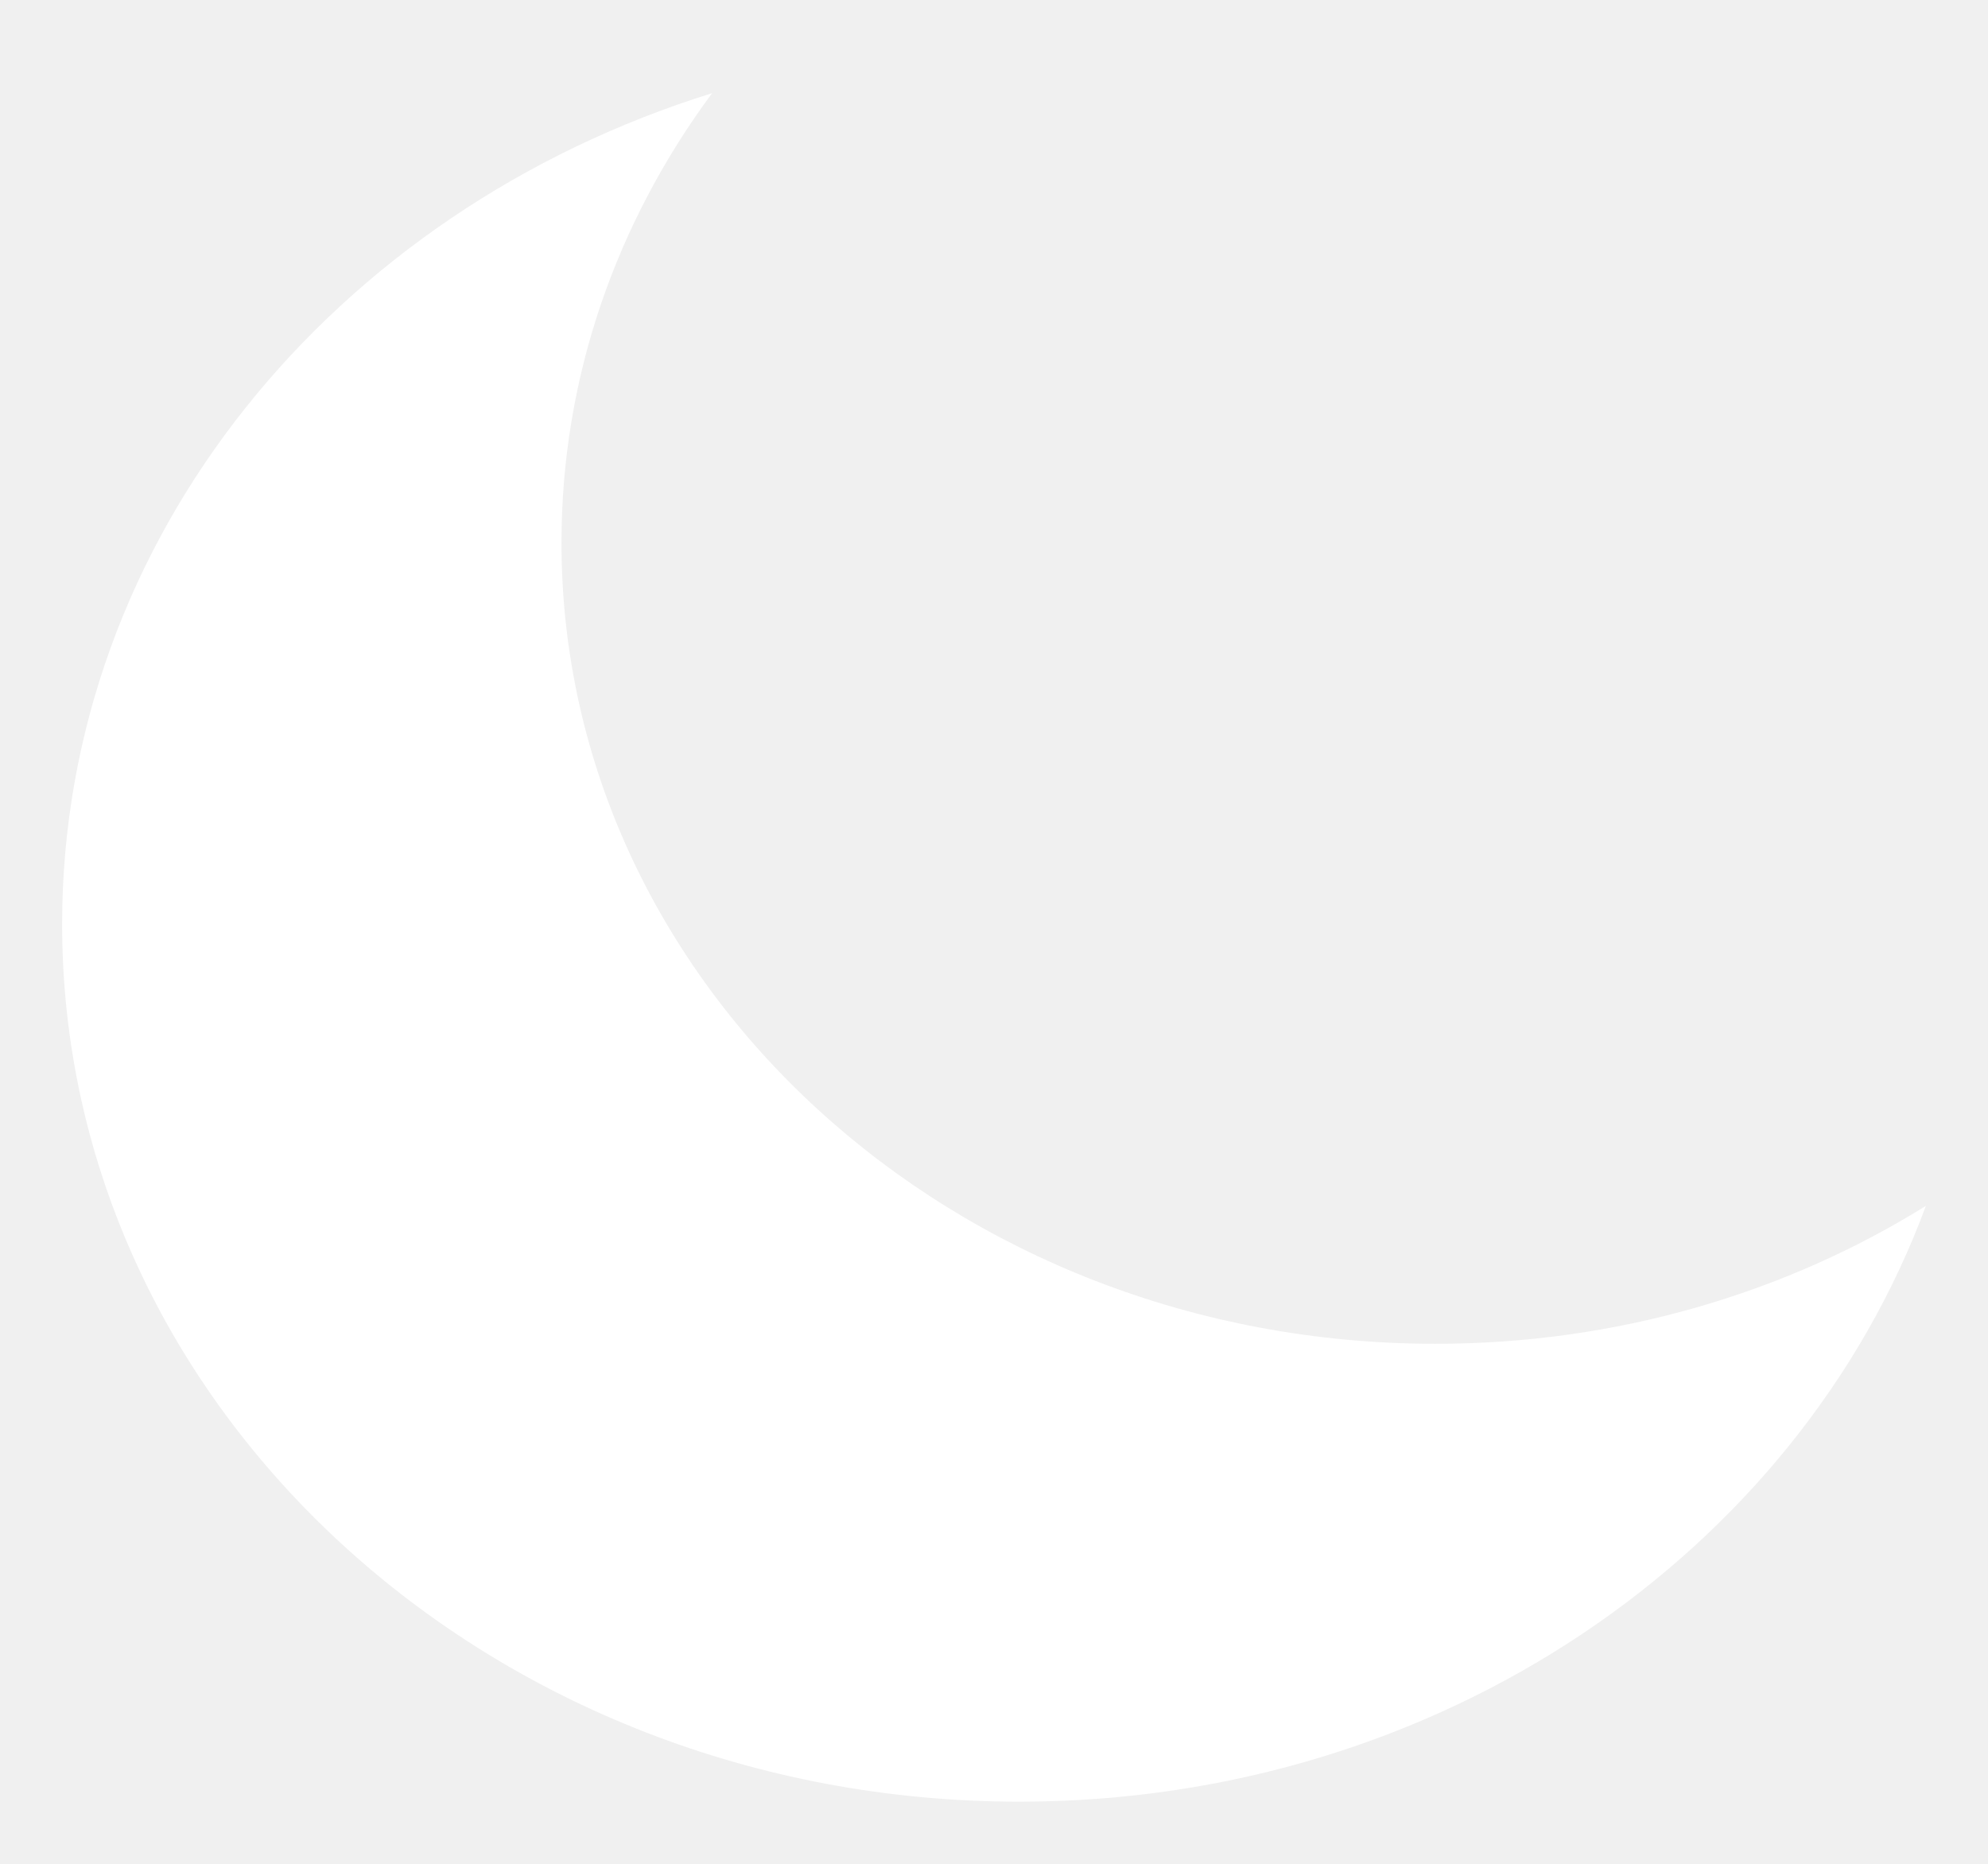
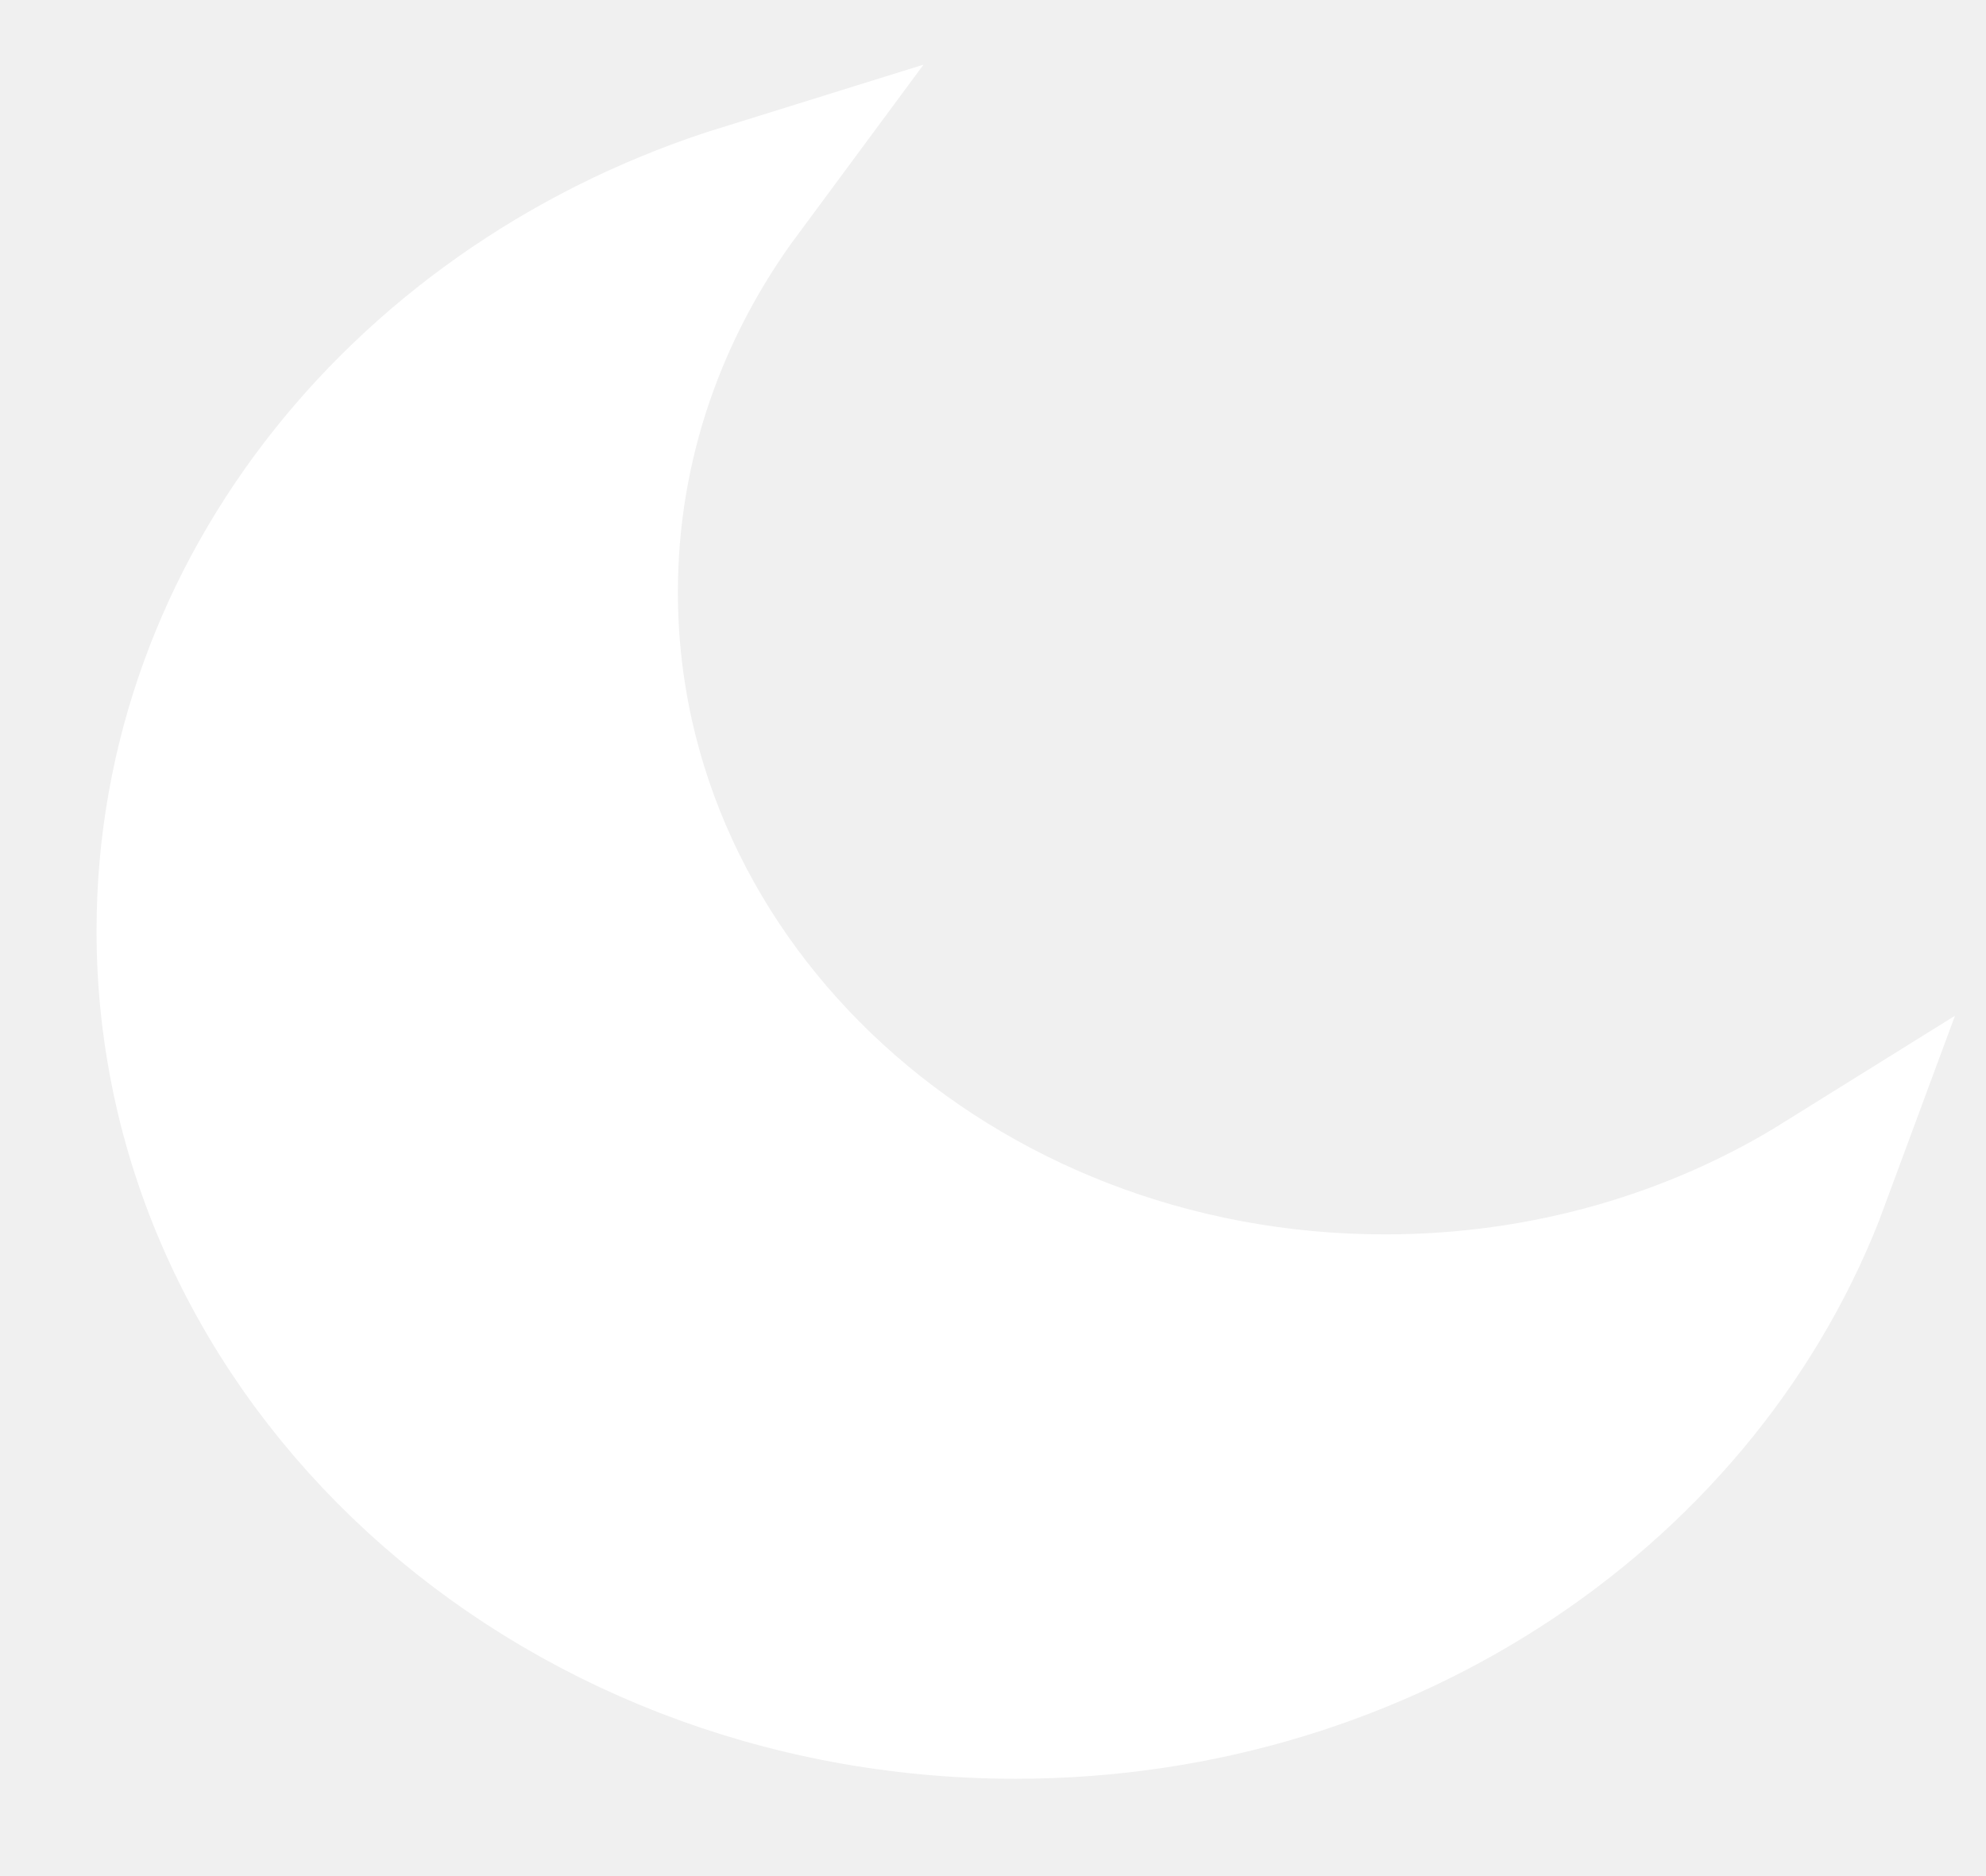
- <svg xmlns="http://www.w3.org/2000/svg" width="16" height="15" viewBox="0 0 16 15" fill="none">
-   <path fill-rule="evenodd" clip-rule="evenodd" d="M11.553 10.815C7.669 10.815 4.519 7.928 4.519 4.368C4.519 3.025 4.967 1.782 5.731 0.75C2.69 1.695 0.5 4.331 0.5 7.438C0.5 11.338 3.949 14.5 8.204 14.5C11.593 14.5 14.47 12.493 15.5 9.705C14.375 10.405 13.016 10.815 11.553 10.815Z" fill="white" />
+ <svg xmlns="http://www.w3.org/2000/svg" width="18" height="17" viewBox="0 0 18 17" fill="none">
+   <path fill-rule="evenodd" clip-rule="evenodd" d="M12.553 11.815C8.669 11.815 5.519 8.928 5.519 5.368C5.519 4.025 5.967 2.782 6.731 1.75C3.69 2.695 1.5 5.331 1.5 8.438C1.5 12.338 4.949 15.5 9.204 15.5C12.593 15.5 15.47 13.493 16.5 10.704C15.375 11.405 14.016 11.815 12.553 11.815Z" fill="white" stroke="white" stroke-width="1.25" />
</svg>
